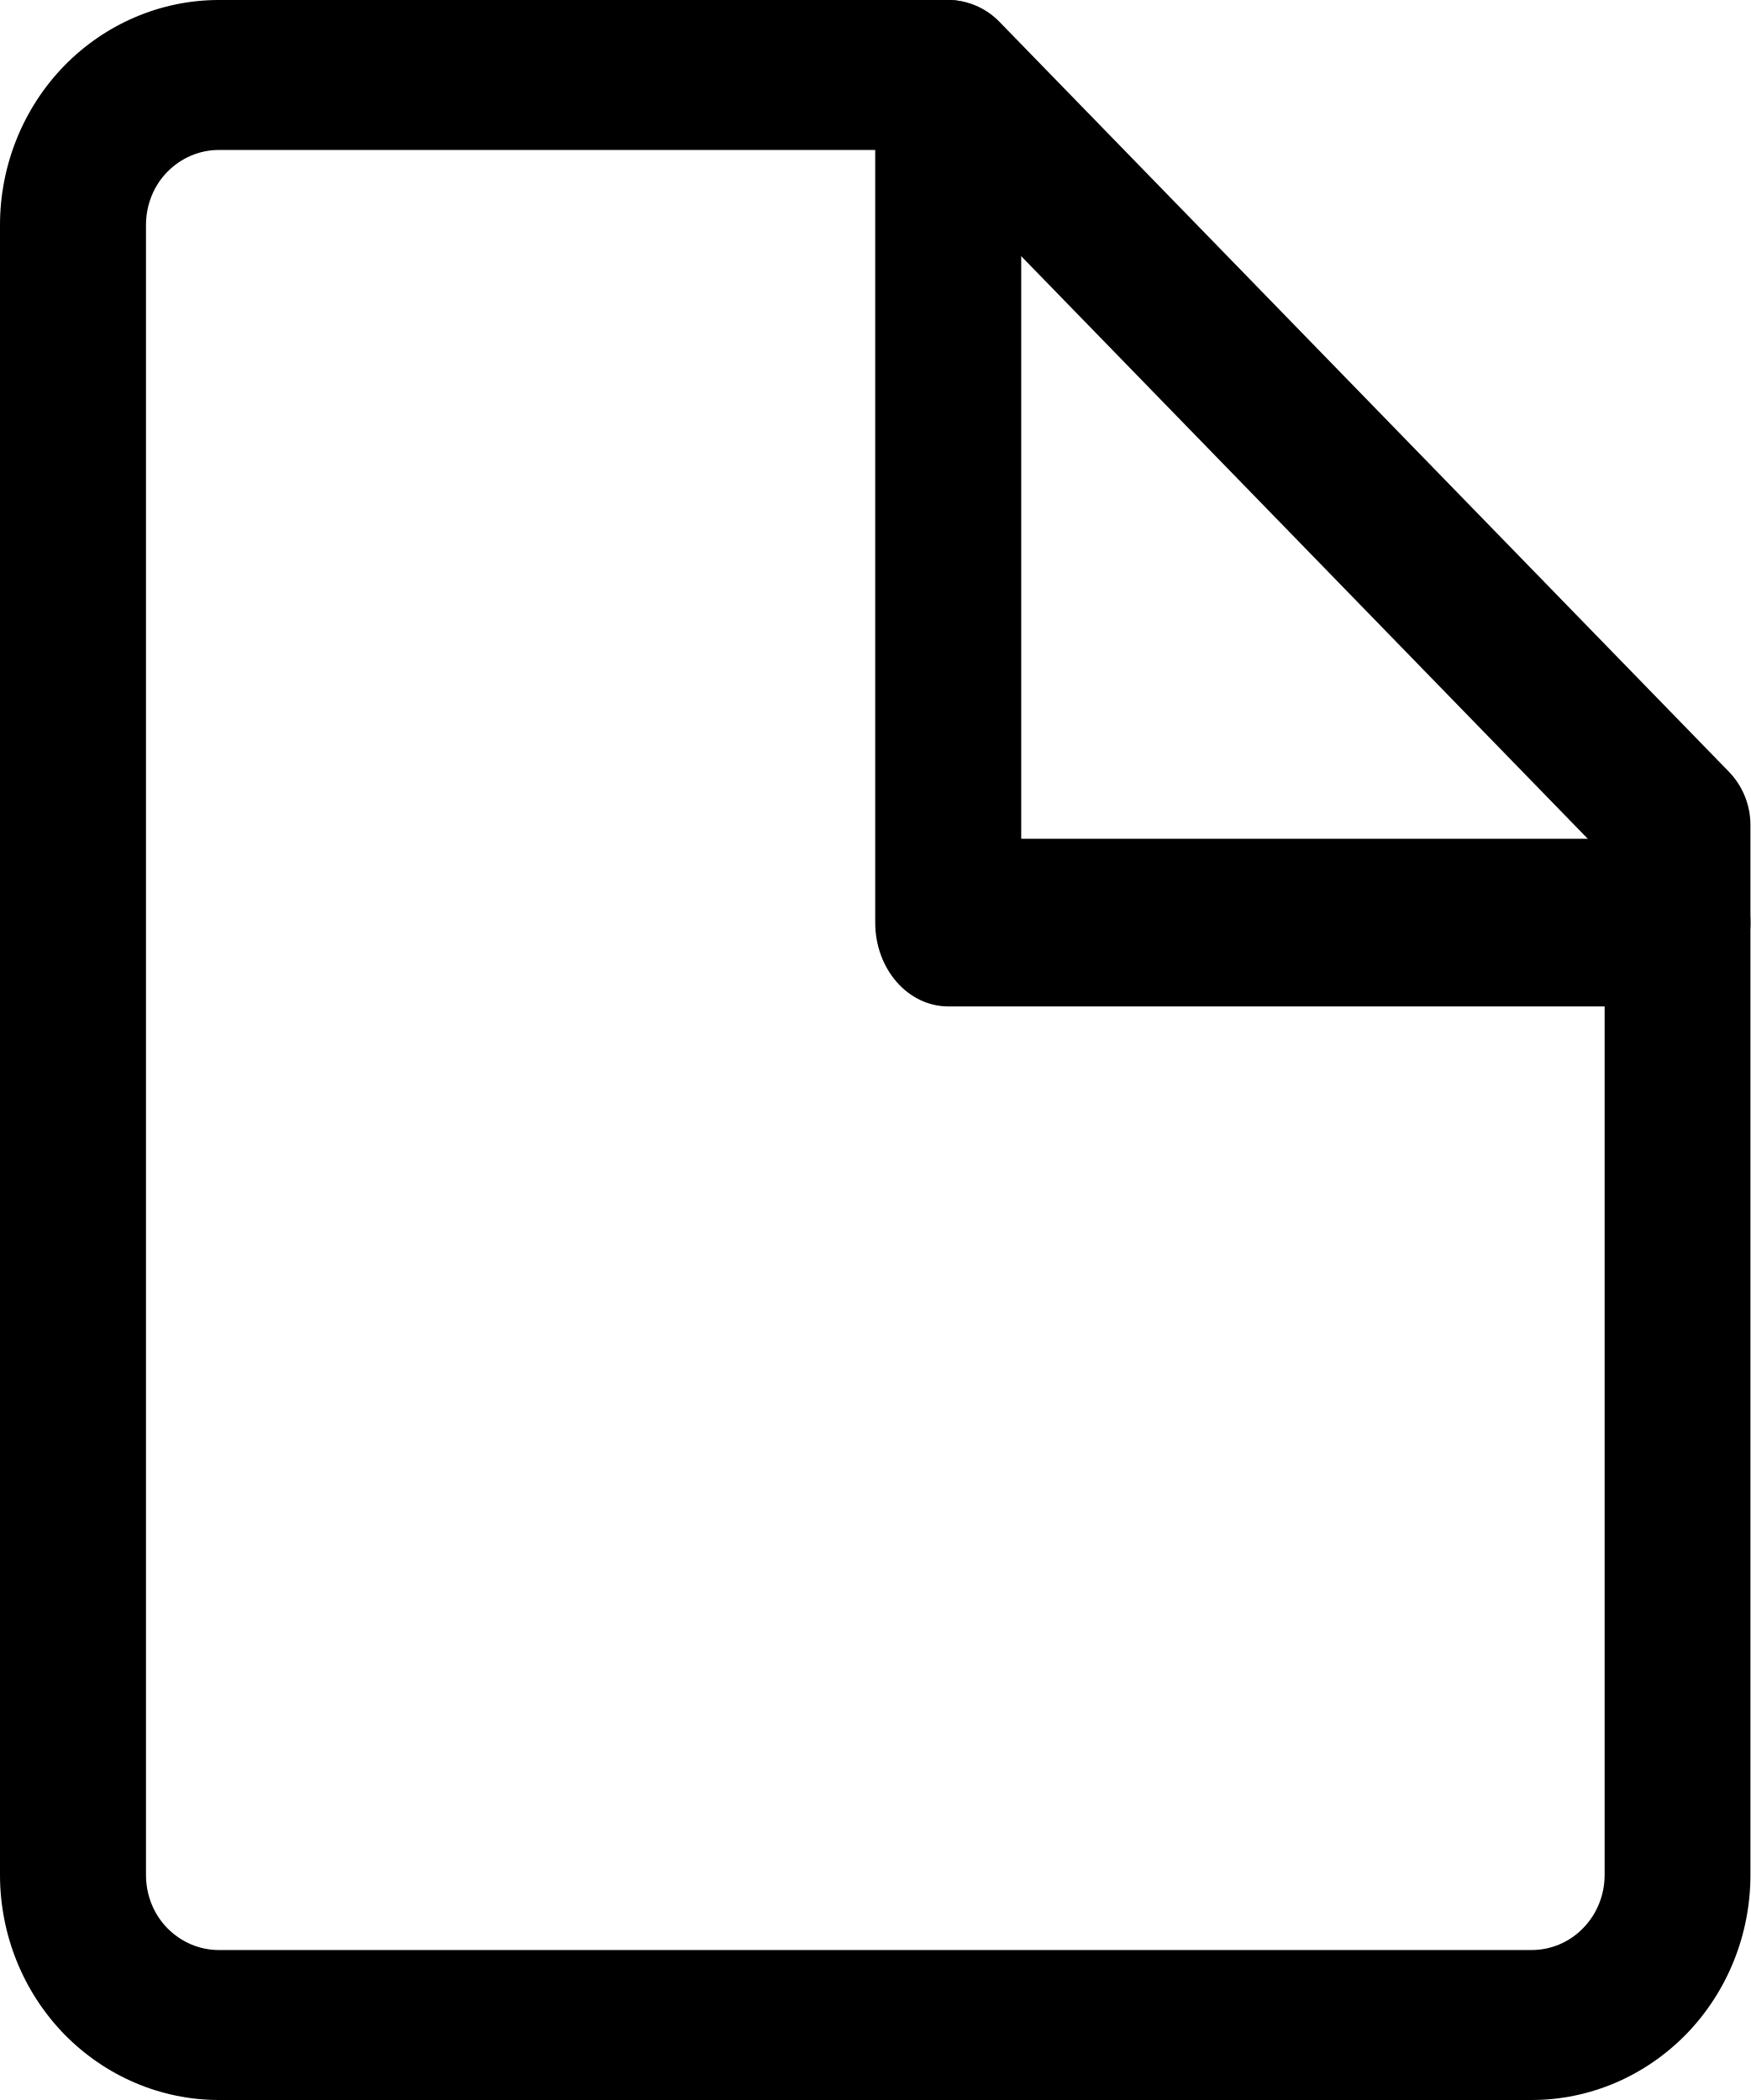
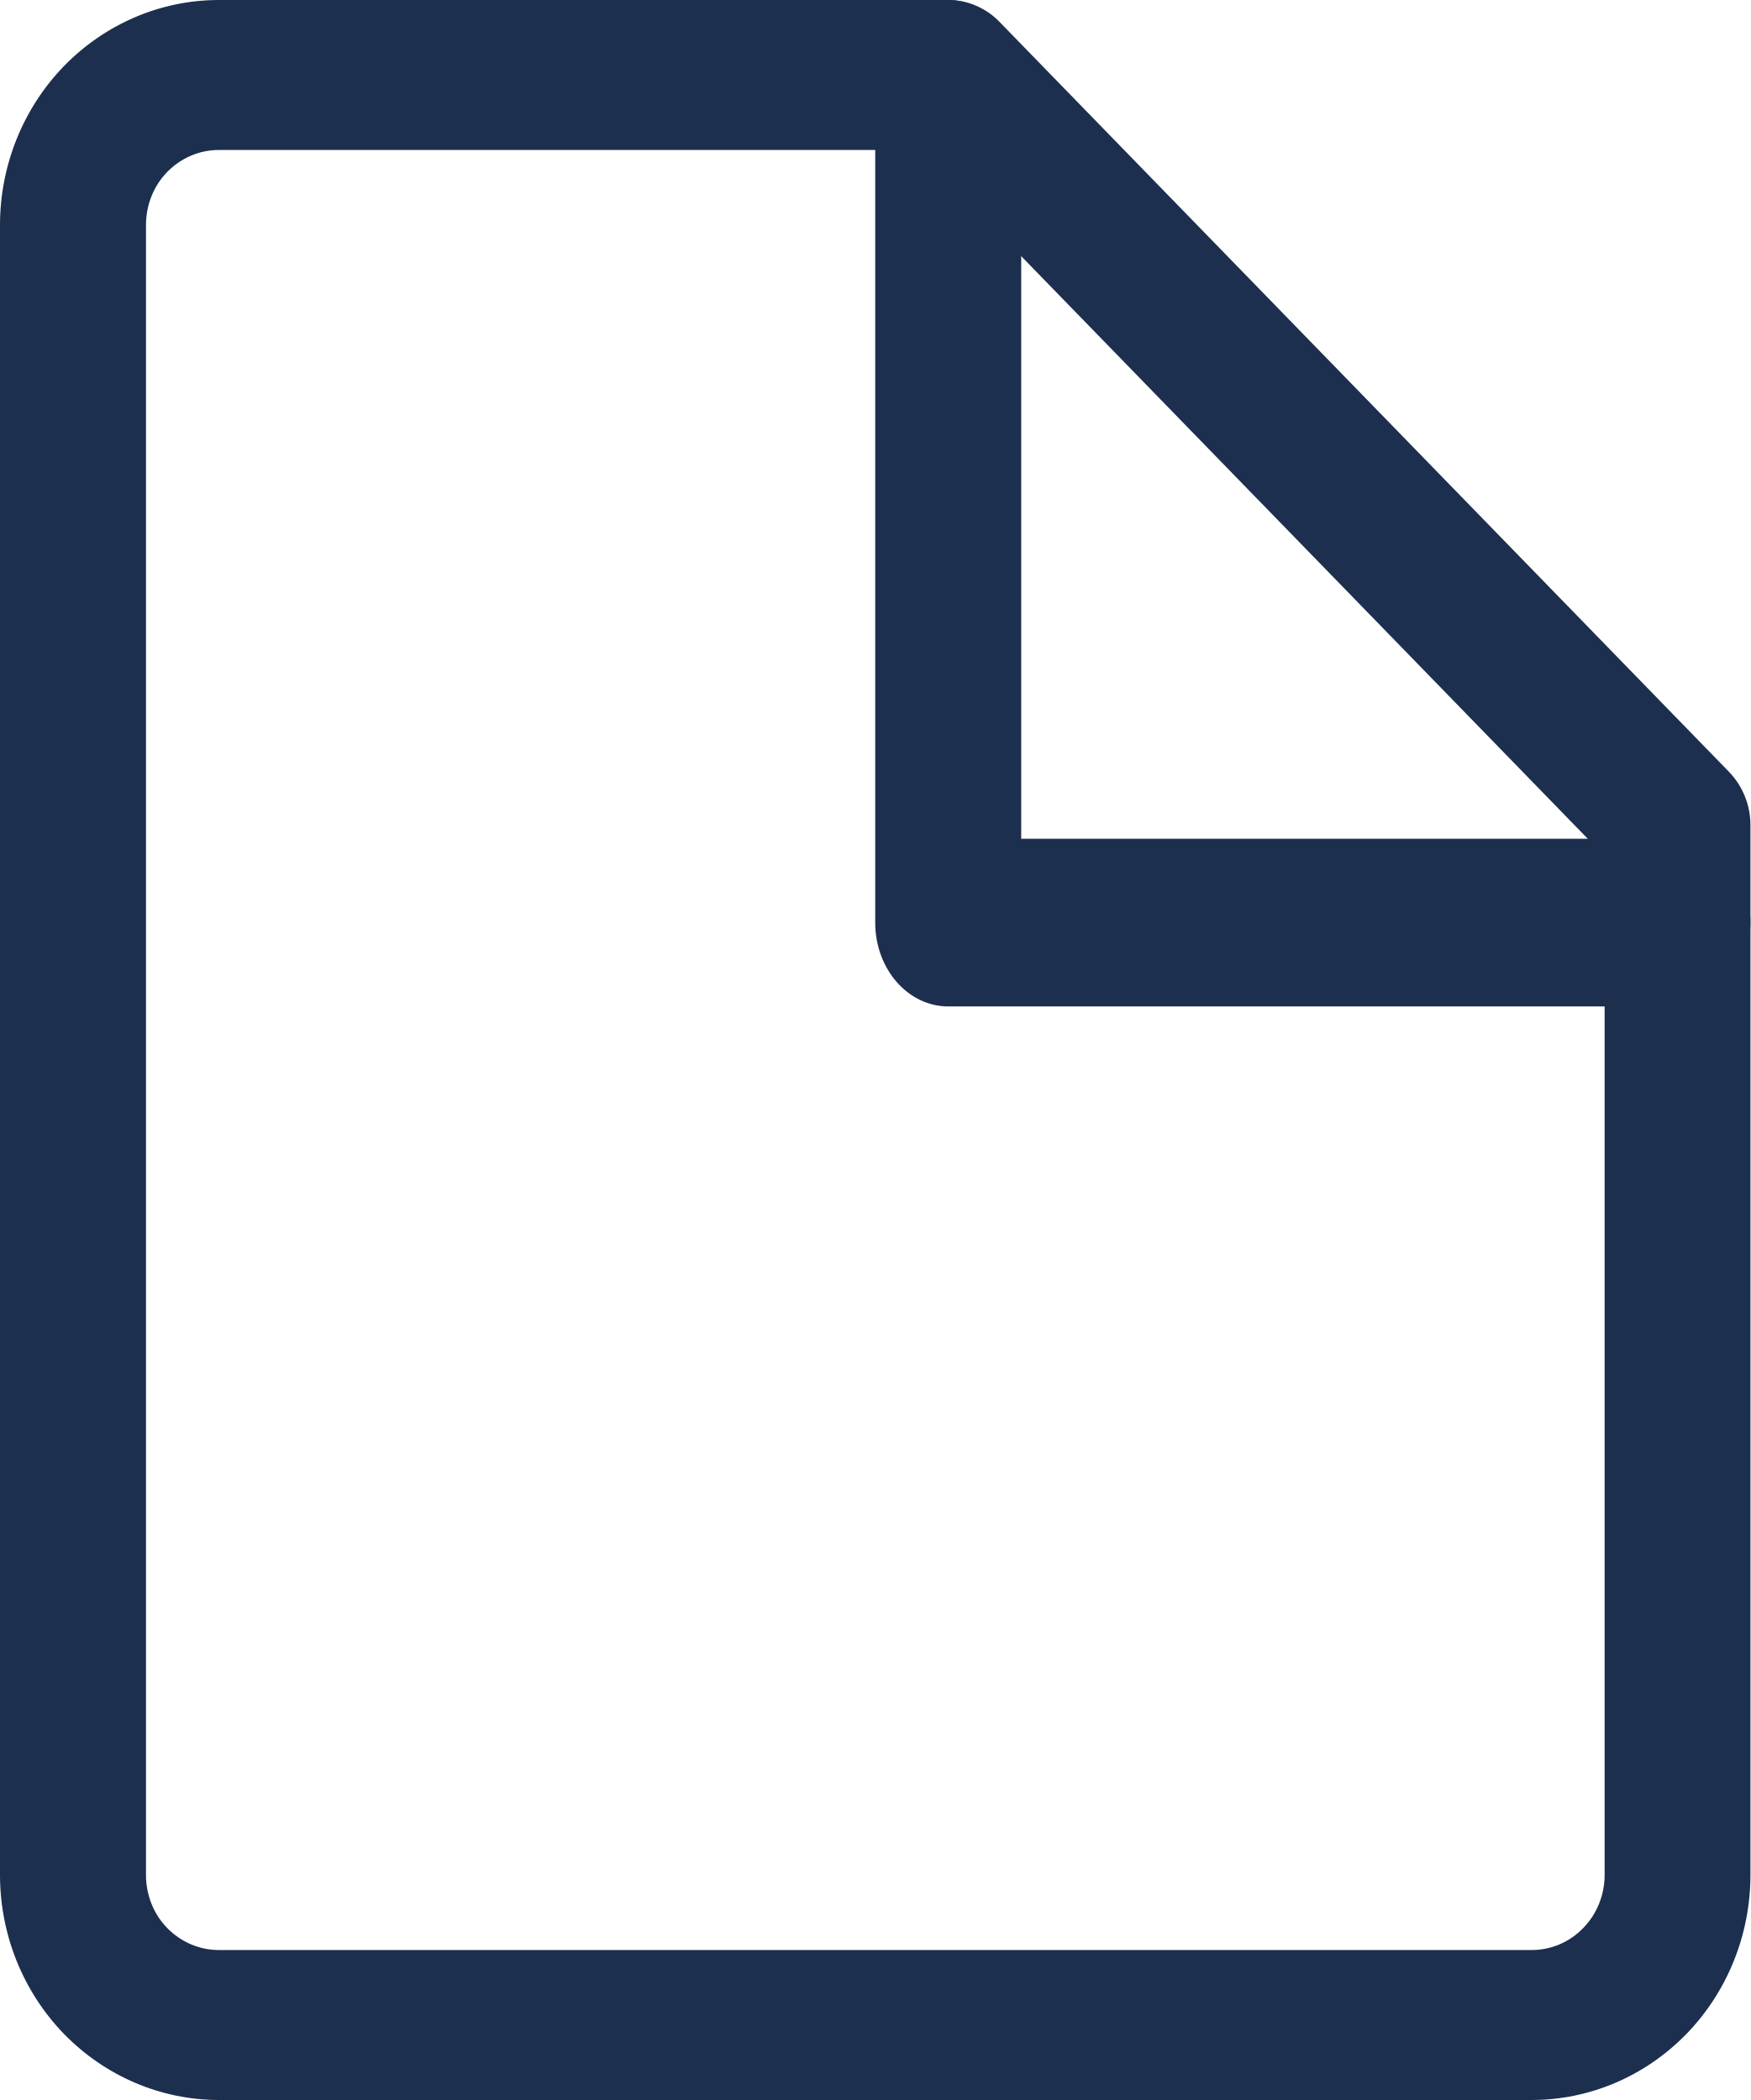
- <svg xmlns="http://www.w3.org/2000/svg" width="10" height="12" viewBox="0 0 10 12" fill="none">
-   <path d="M0 10.714V1.286C5.57122e-06 0.945 0.132 0.618 0.366 0.377C0.601 0.136 0.919 5.7304e-06 1.25 0H5.417L5.458 0.002C5.553 0.012 5.643 0.055 5.711 0.126L9.878 4.411C9.956 4.492 10 4.601 10 4.714V10.714C10 11.055 9.868 11.382 9.634 11.623C9.399 11.864 9.082 12 8.75 12H1.25C0.919 12 0.601 11.864 0.366 11.623C0.132 11.382 2.62796e-05 11.055 0 10.714ZM0.834 10.714C0.834 10.828 0.877 10.937 0.955 11.017C1.034 11.098 1.14 11.143 1.25 11.143H8.75C8.861 11.143 8.967 11.098 9.045 11.017C9.123 10.937 9.167 10.828 9.167 10.714V4.892L5.244 0.857H1.25C1.14 0.857 1.034 0.902 0.955 0.983C0.877 1.063 0.834 1.172 0.834 1.286V10.714Z" fill="#000001" />
-   <path d="M5 0.479C5 0.215 5.187 0 5.417 0C5.647 0 5.834 0.215 5.834 0.479V4.793H9.583C9.813 4.793 10 5.007 10 5.272C10 5.537 9.813 5.751 9.583 5.751H5.417C5.187 5.751 5 5.537 5 5.272V0.479Z" fill="#000001" />
+ <svg xmlns="http://www.w3.org/2000/svg" width="10" height="12" viewBox="0 0 10 12" fill="currentColor">
+   <path d="M0 10.714V1.286C5.57122e-06 0.945 0.132 0.618 0.366 0.377C0.601 0.136 0.919 5.7304e-06 1.25 0H5.417L5.458 0.002C5.553 0.012 5.643 0.055 5.711 0.126L9.878 4.411C9.956 4.492 10 4.601 10 4.714V10.714C10 11.055 9.868 11.382 9.634 11.623C9.399 11.864 9.082 12 8.75 12H1.25C0.919 12 0.601 11.864 0.366 11.623C0.132 11.382 2.62796e-05 11.055 0 10.714ZM0.834 10.714C0.834 10.828 0.877 10.937 0.955 11.017C1.034 11.098 1.14 11.143 1.25 11.143H8.75C8.861 11.143 8.967 11.098 9.045 11.017C9.123 10.937 9.167 10.828 9.167 10.714V4.892L5.244 0.857H1.25C1.14 0.857 1.034 0.902 0.955 0.983C0.877 1.063 0.834 1.172 0.834 1.286V10.714Z" fill="#1C2F4E" />
+   <path d="M5 0.479C5 0.215 5.187 0 5.417 0C5.647 0 5.834 0.215 5.834 0.479V4.793H9.583C9.813 4.793 10 5.007 10 5.272C10 5.537 9.813 5.751 9.583 5.751H5.417C5.187 5.751 5 5.537 5 5.272V0.479Z" fill="#1C2F4E" />
</svg>
